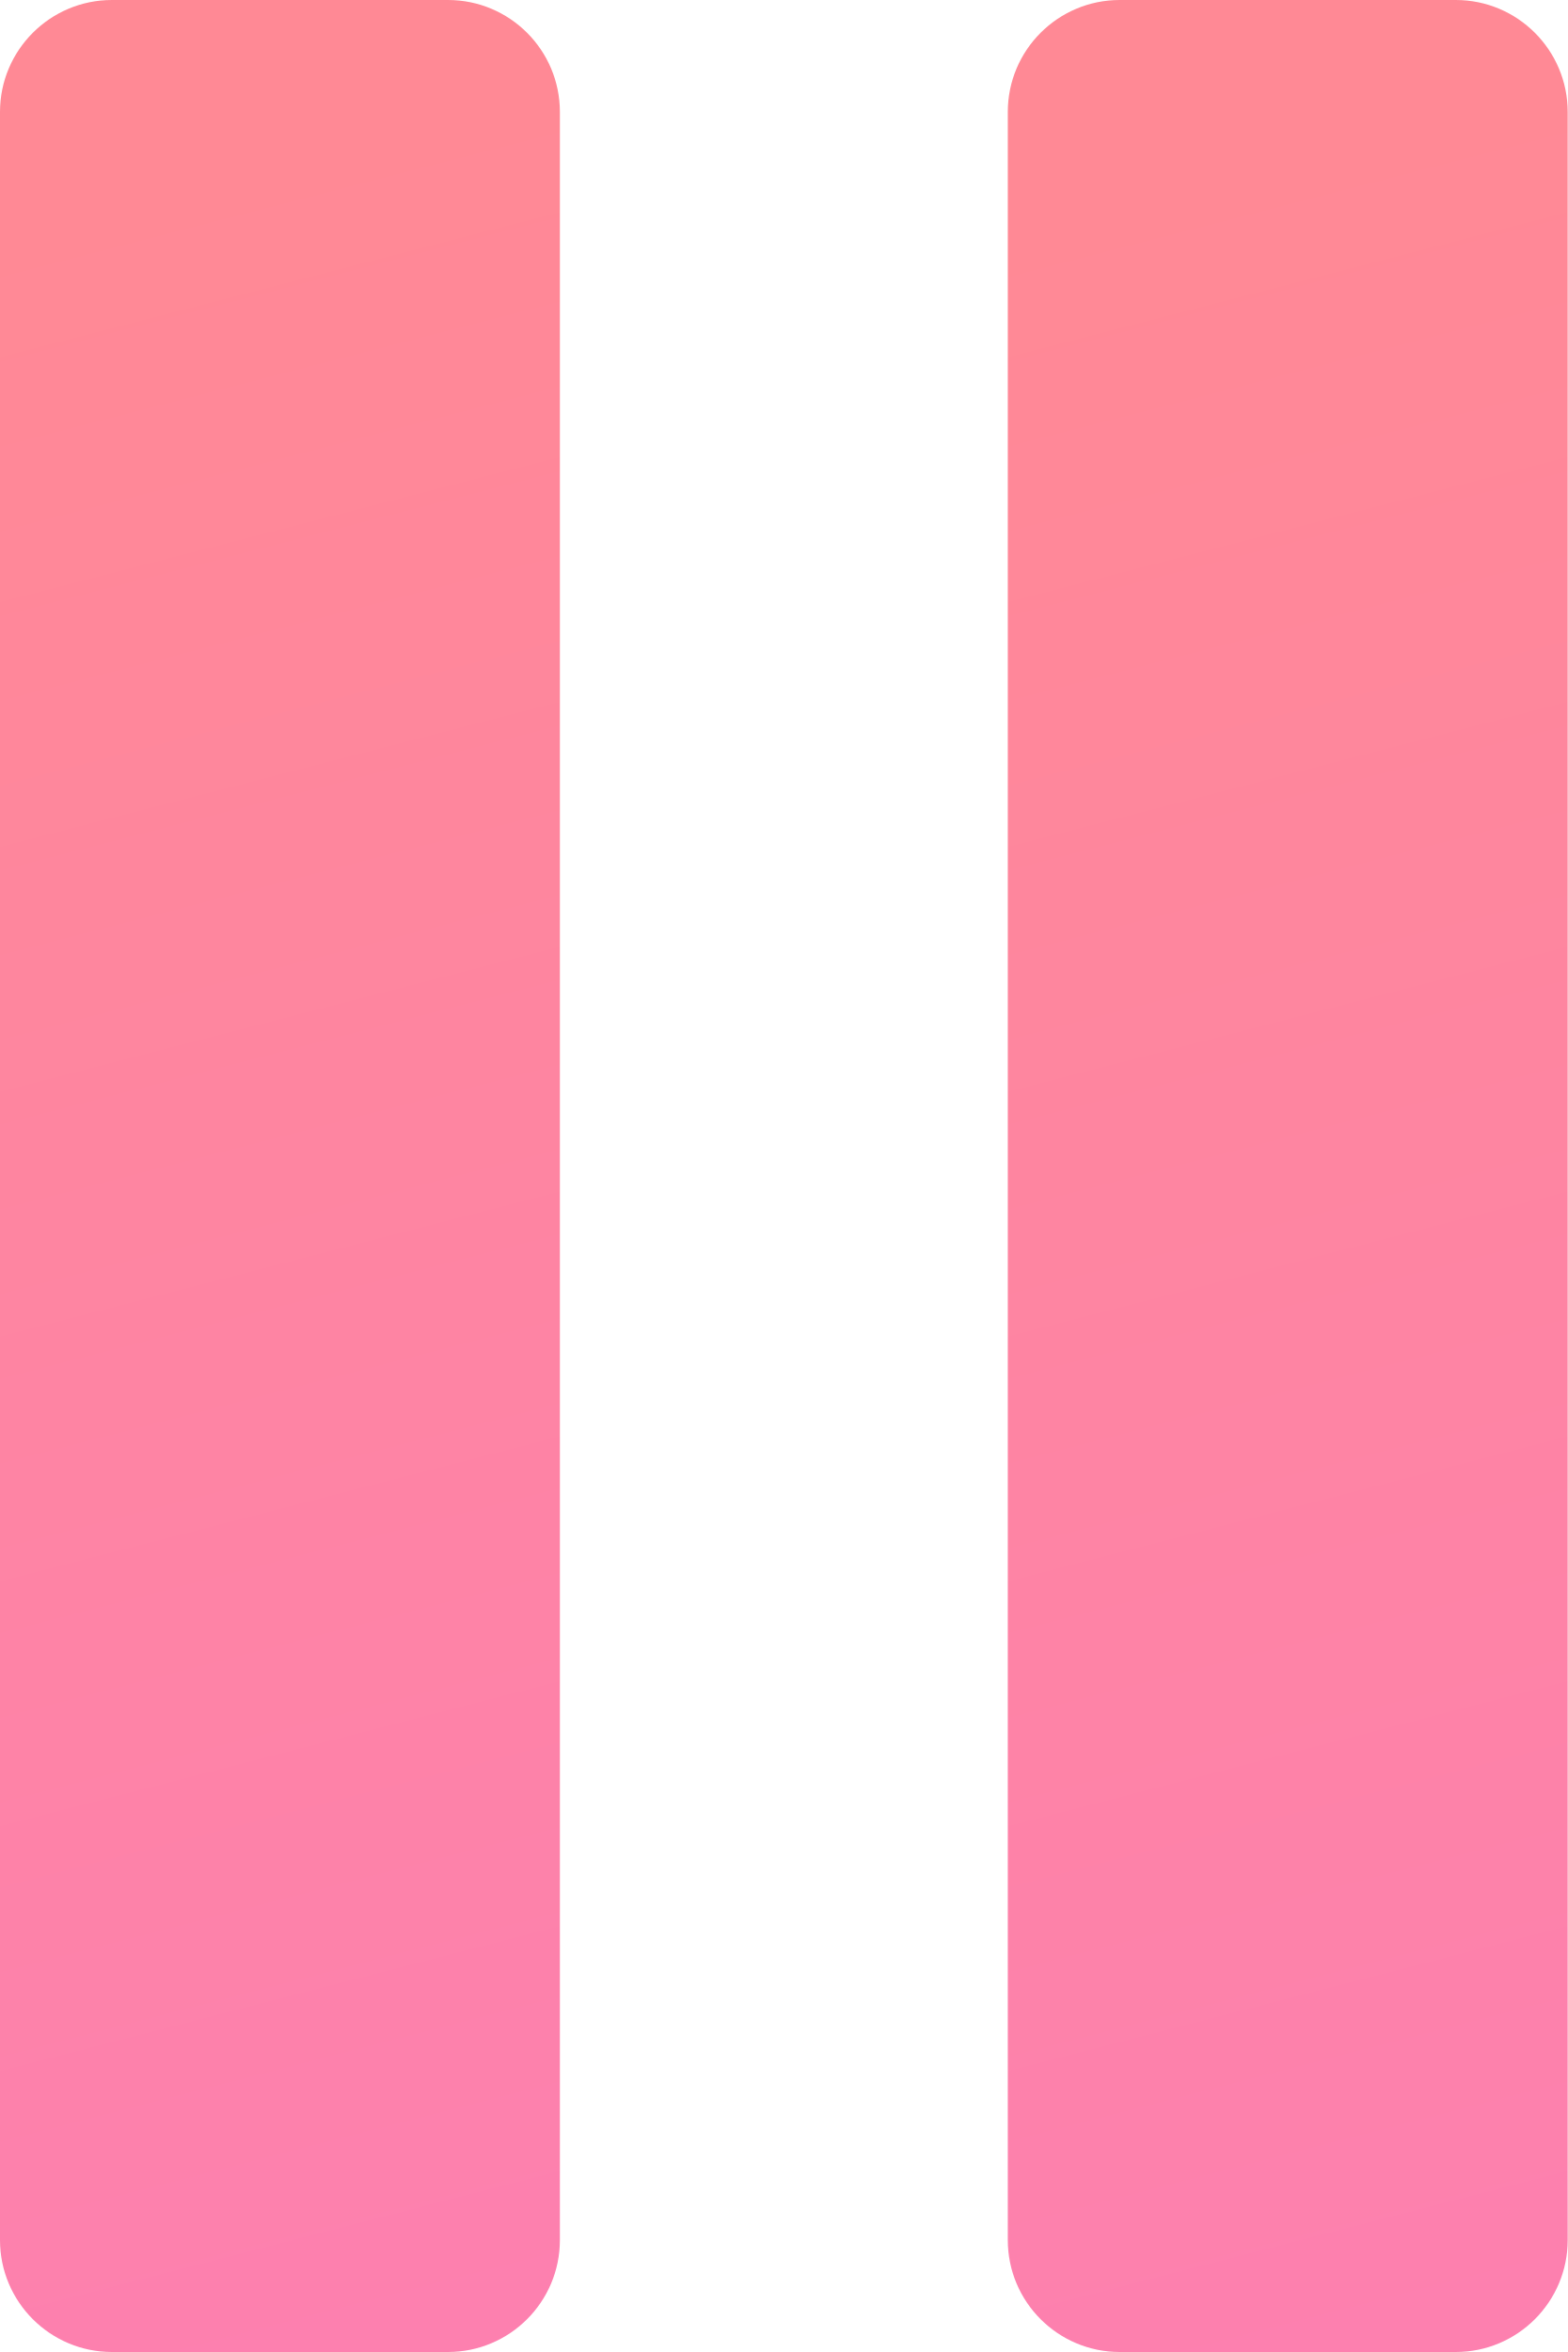
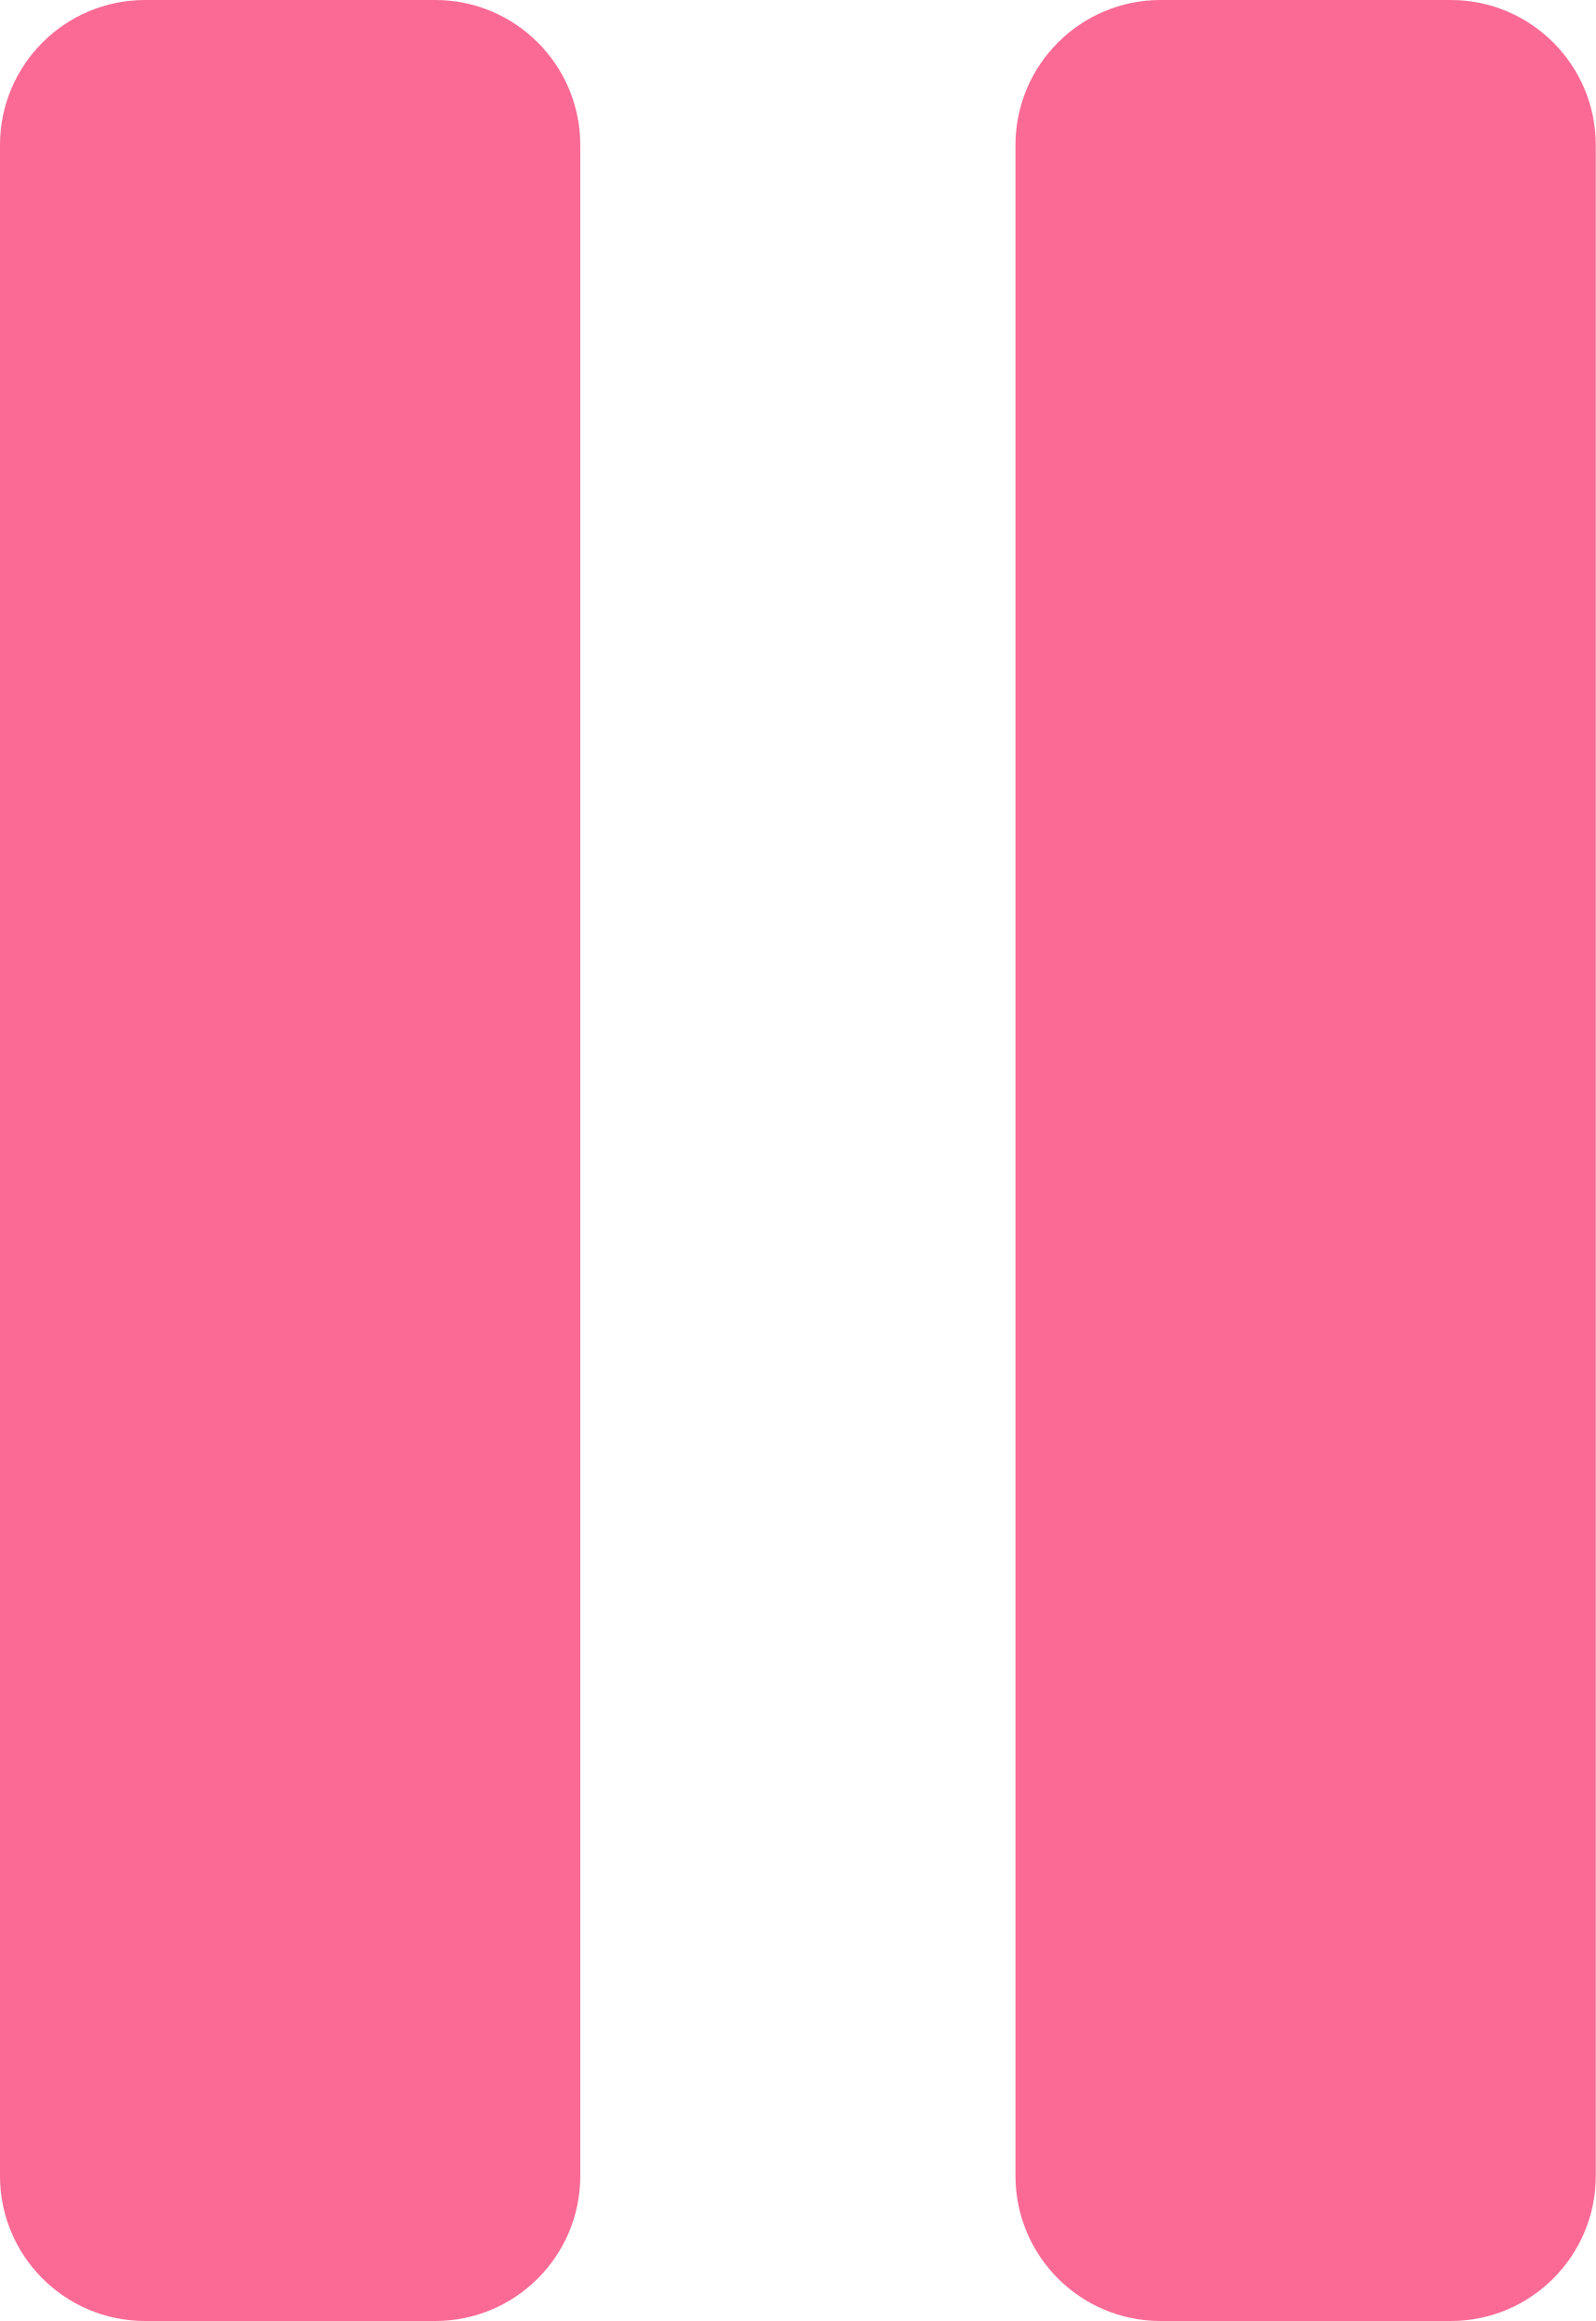
- <svg xmlns="http://www.w3.org/2000/svg" width="14px" height="21px" viewBox="0 0 14 21" version="1.1">
-   <defs>
-     <linearGradient x1="47.166%" y1="7.427%" x2="52.834%" y2="100%" id="linearGradient-1">
-       <stop stop-color="#FF8995" offset="0%" />
-       <stop stop-color="#FD80AF" offset="100%" />
-     </linearGradient>
-   </defs>
+ <svg xmlns="http://www.w3.org/2000/svg" width="11px" height="16px" viewBox="0 0 11 16" version="1.1">
  <g id="Page-1" stroke="none" stroke-width="1" fill="none" fill-rule="evenodd">
-     <rect id="Rectangle" fill="url(#linearGradient-1)" x="0" y="0" width="5" height="21" rx="1" />
-     <rect id="Rectangle" fill="url(#linearGradient-1)" x="9" y="0" width="5" height="21" rx="1" />
+     <g id="Group-7" fill="#FA6A95">
+       <rect id="Rectangle" x="0" y="0" width="4" height="16" rx="1" />
+       <rect id="Rectangle" x="7" y="0" width="4" height="16" rx="1" />
+     </g>
  </g>
</svg>
